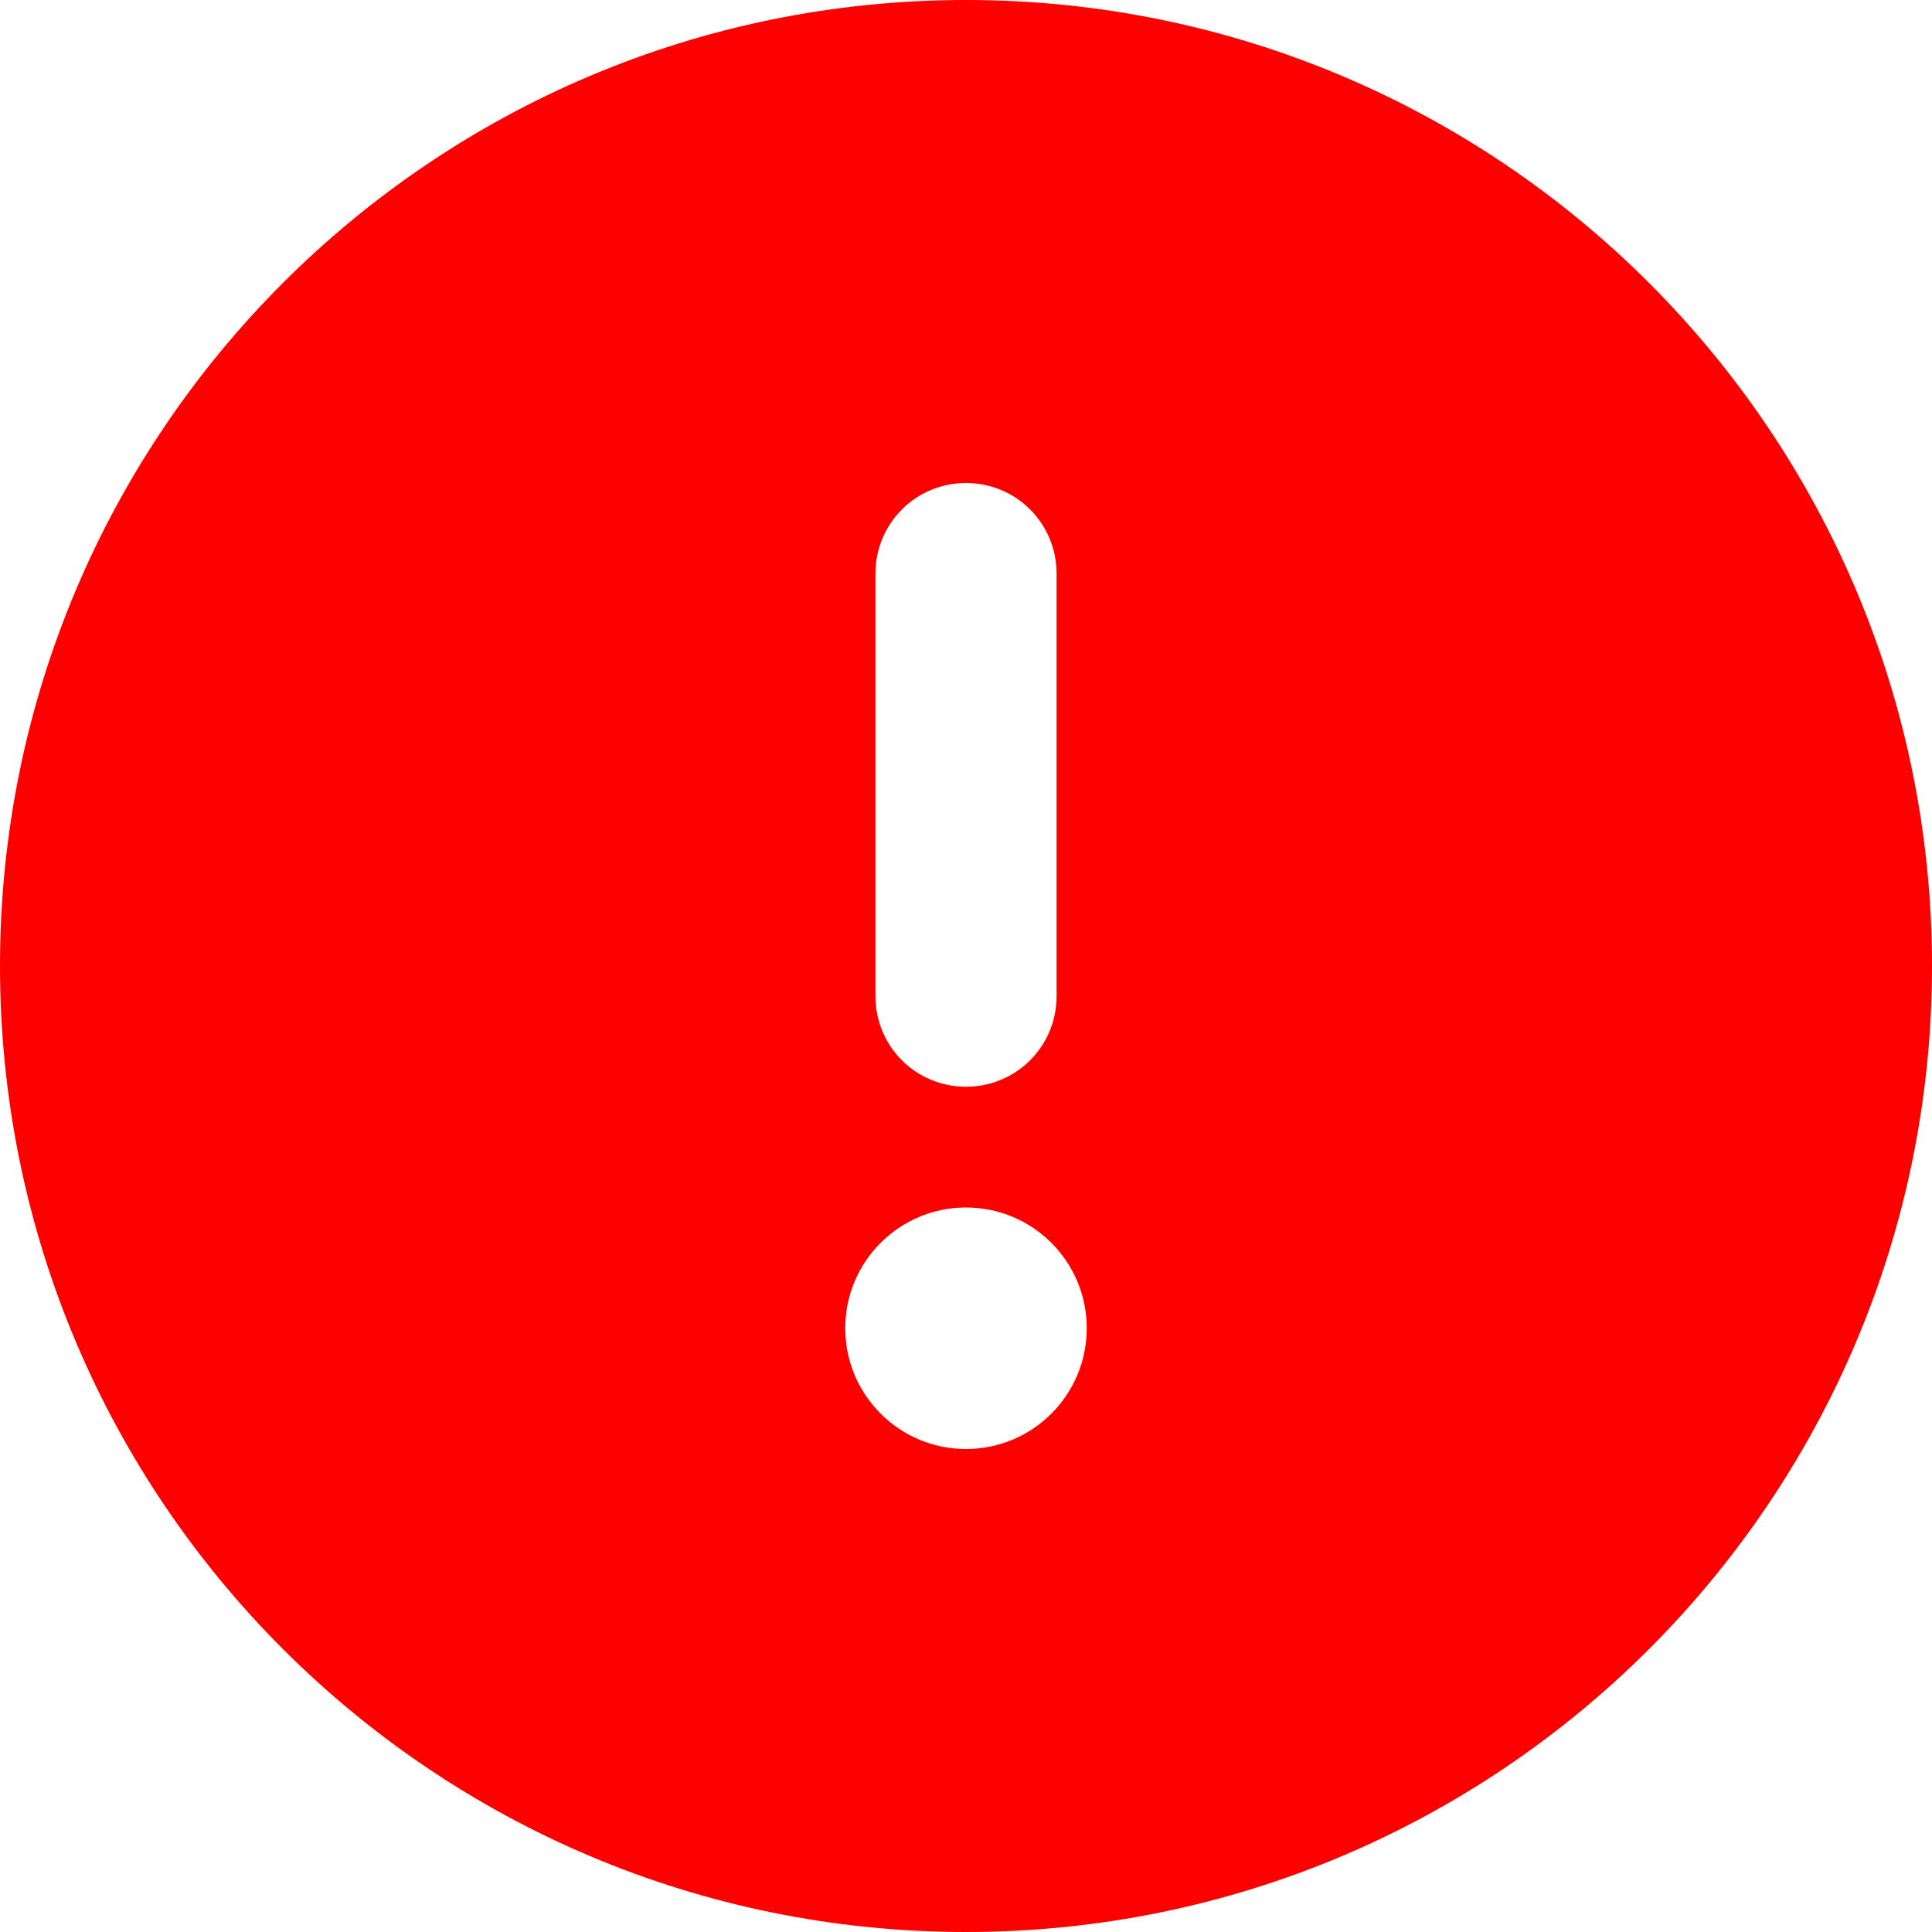
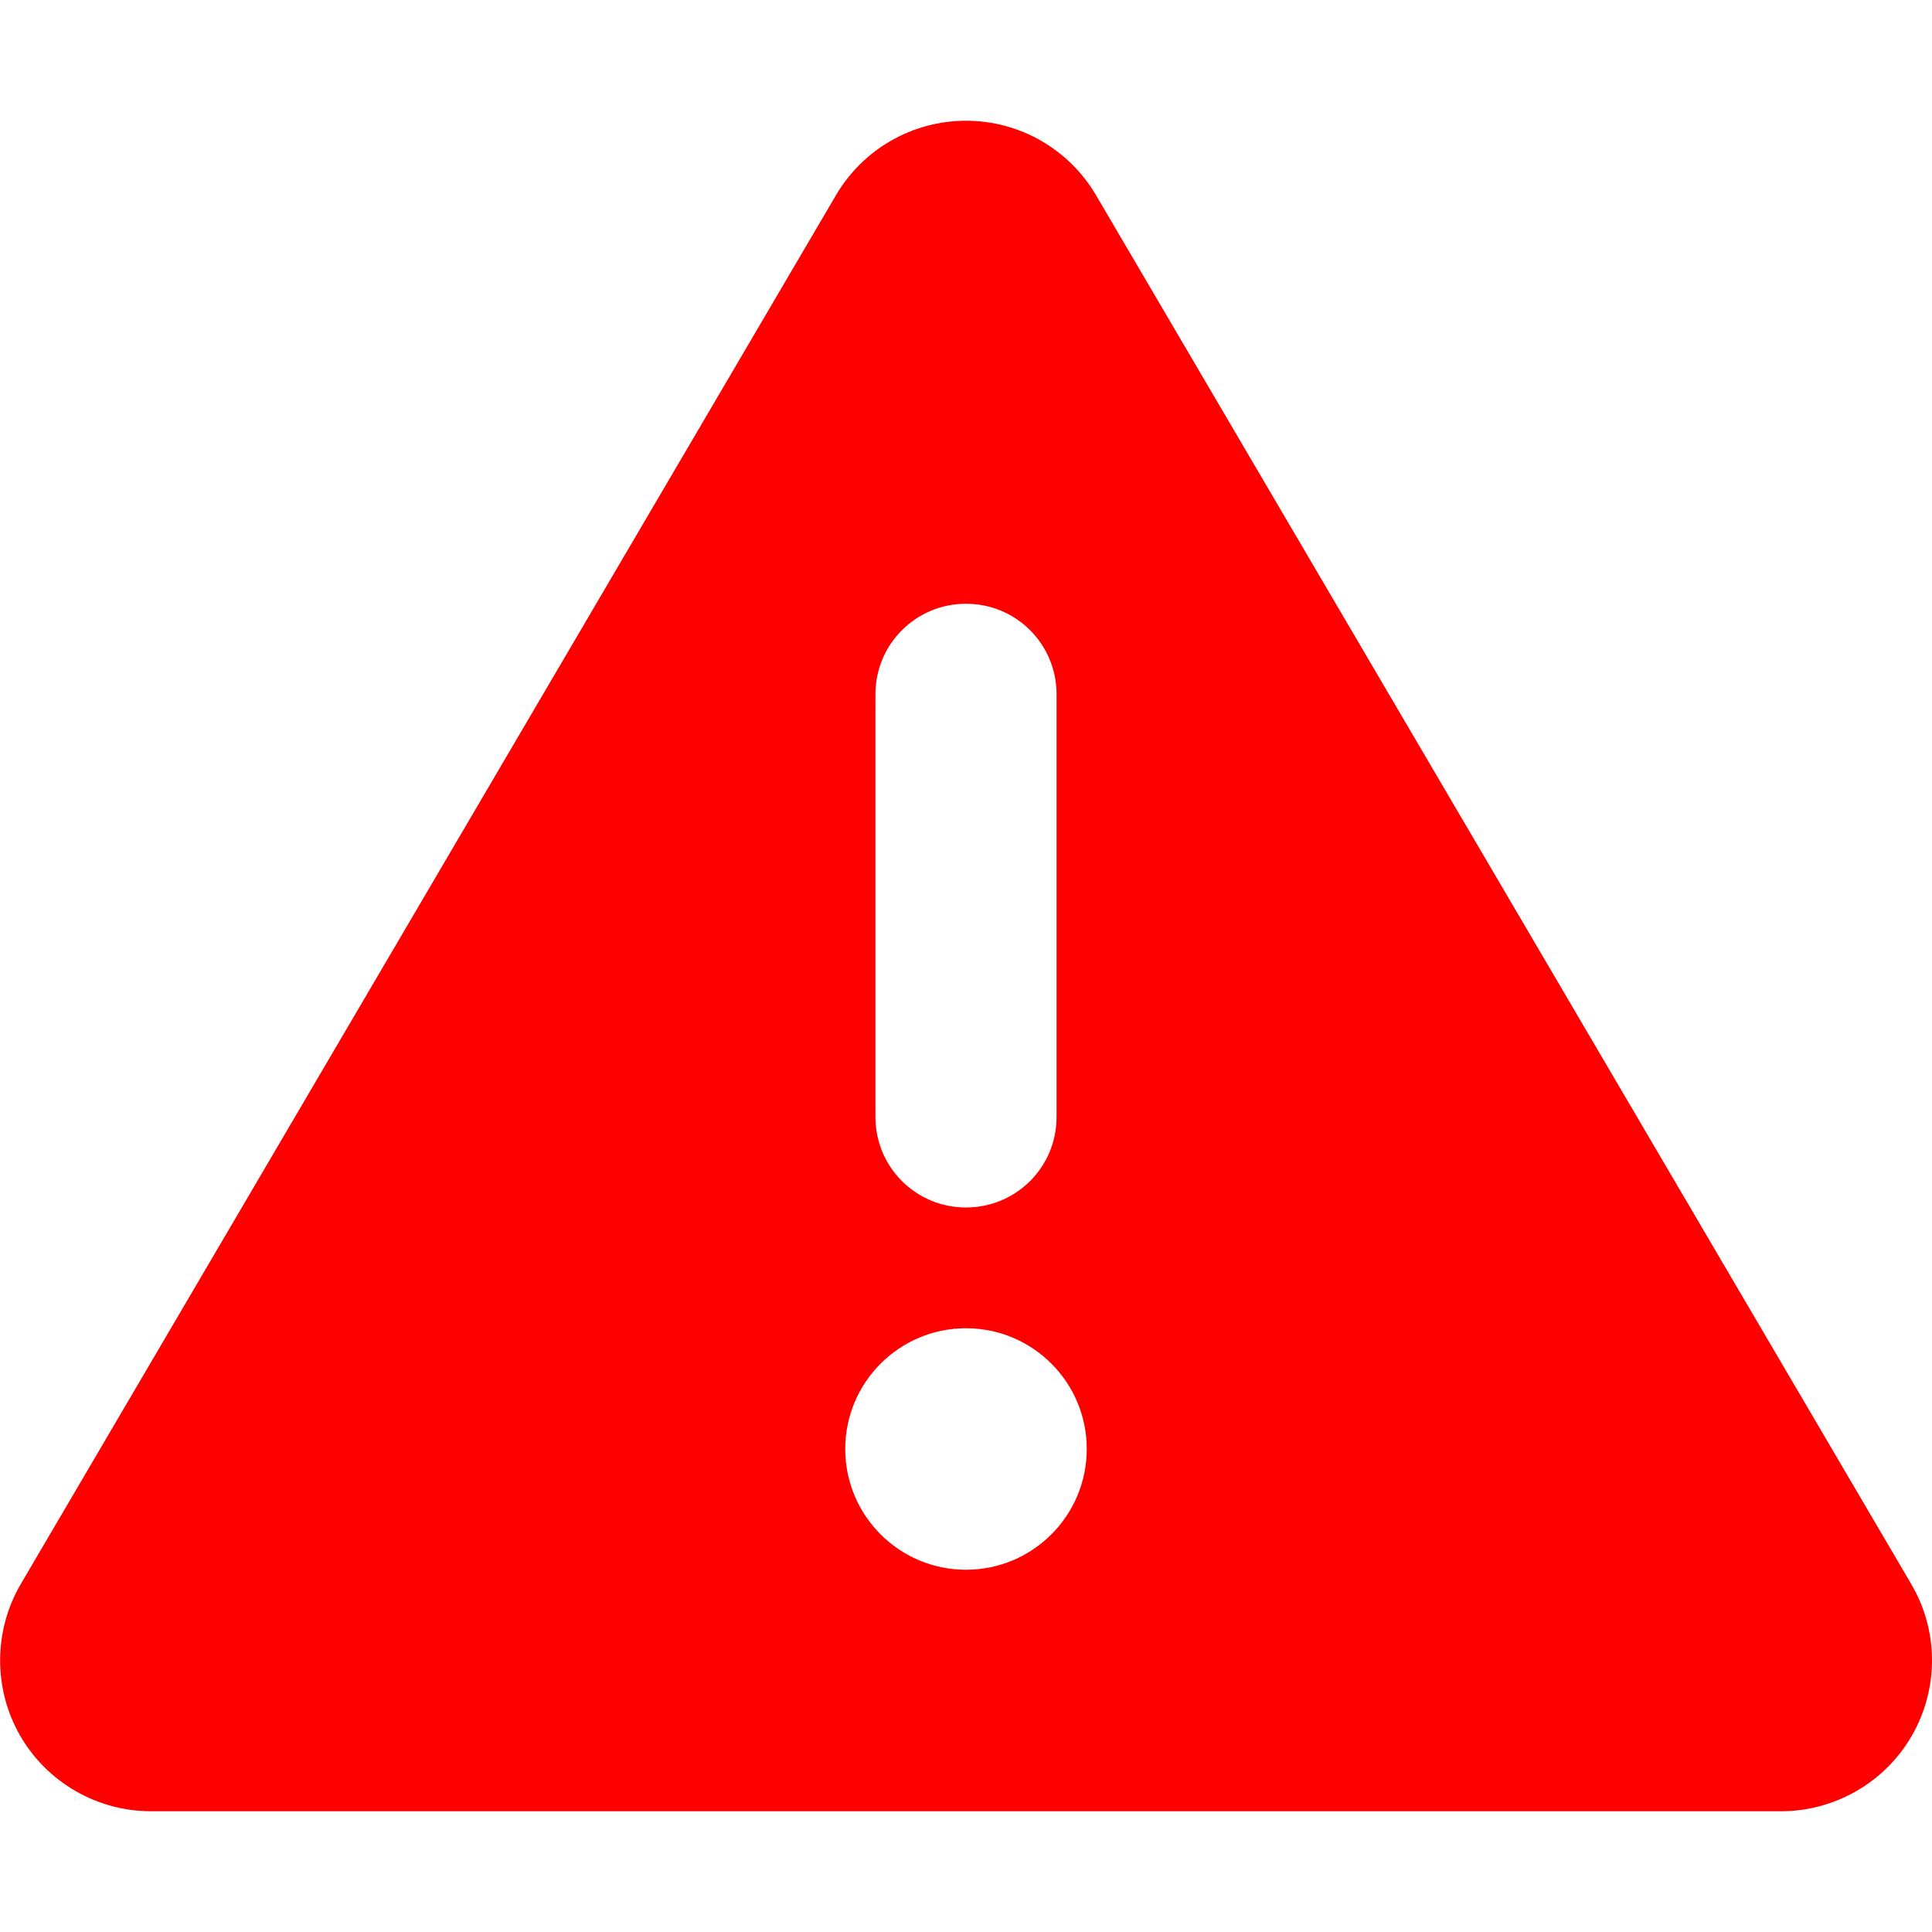
<svg xmlns="http://www.w3.org/2000/svg" viewBox="0 0 512 512">
-   <path fill="red" d="M256 512A256 256 0 1 0 256 0a256 256 0 1 0 0 512zm0-384c13.3 0 24 10.7 24 24V264c0 13.3-10.7 24-24 24s-24-10.7-24-24V152c0-13.3 10.7-24 24-24zM224 352a32 32 0 1 1 64 0 32 32 0 1 1 -64 0z" />
+   <path fill="red" d="M256 32c14.2 0 27.3 7.5 34.5 19.8l216 368c7.3 12.4 7.3 27.7 .2 40.1S486.3 480 472 480H40c-14.3 0-27.6-7.7-34.7-20.1s-7-27.8 .2-40.1l216-368C228.7 39.5 241.8 32 256 32zm0 128c-13.3 0-24 10.7-24 24V296c0 13.3 10.7 24 24 24s24-10.7 24-24V184c0-13.3-10.7-24-24-24zm32 224a32 32 0 1 0 -64 0 32 32 0 1 0 64 0z" />
</svg>
